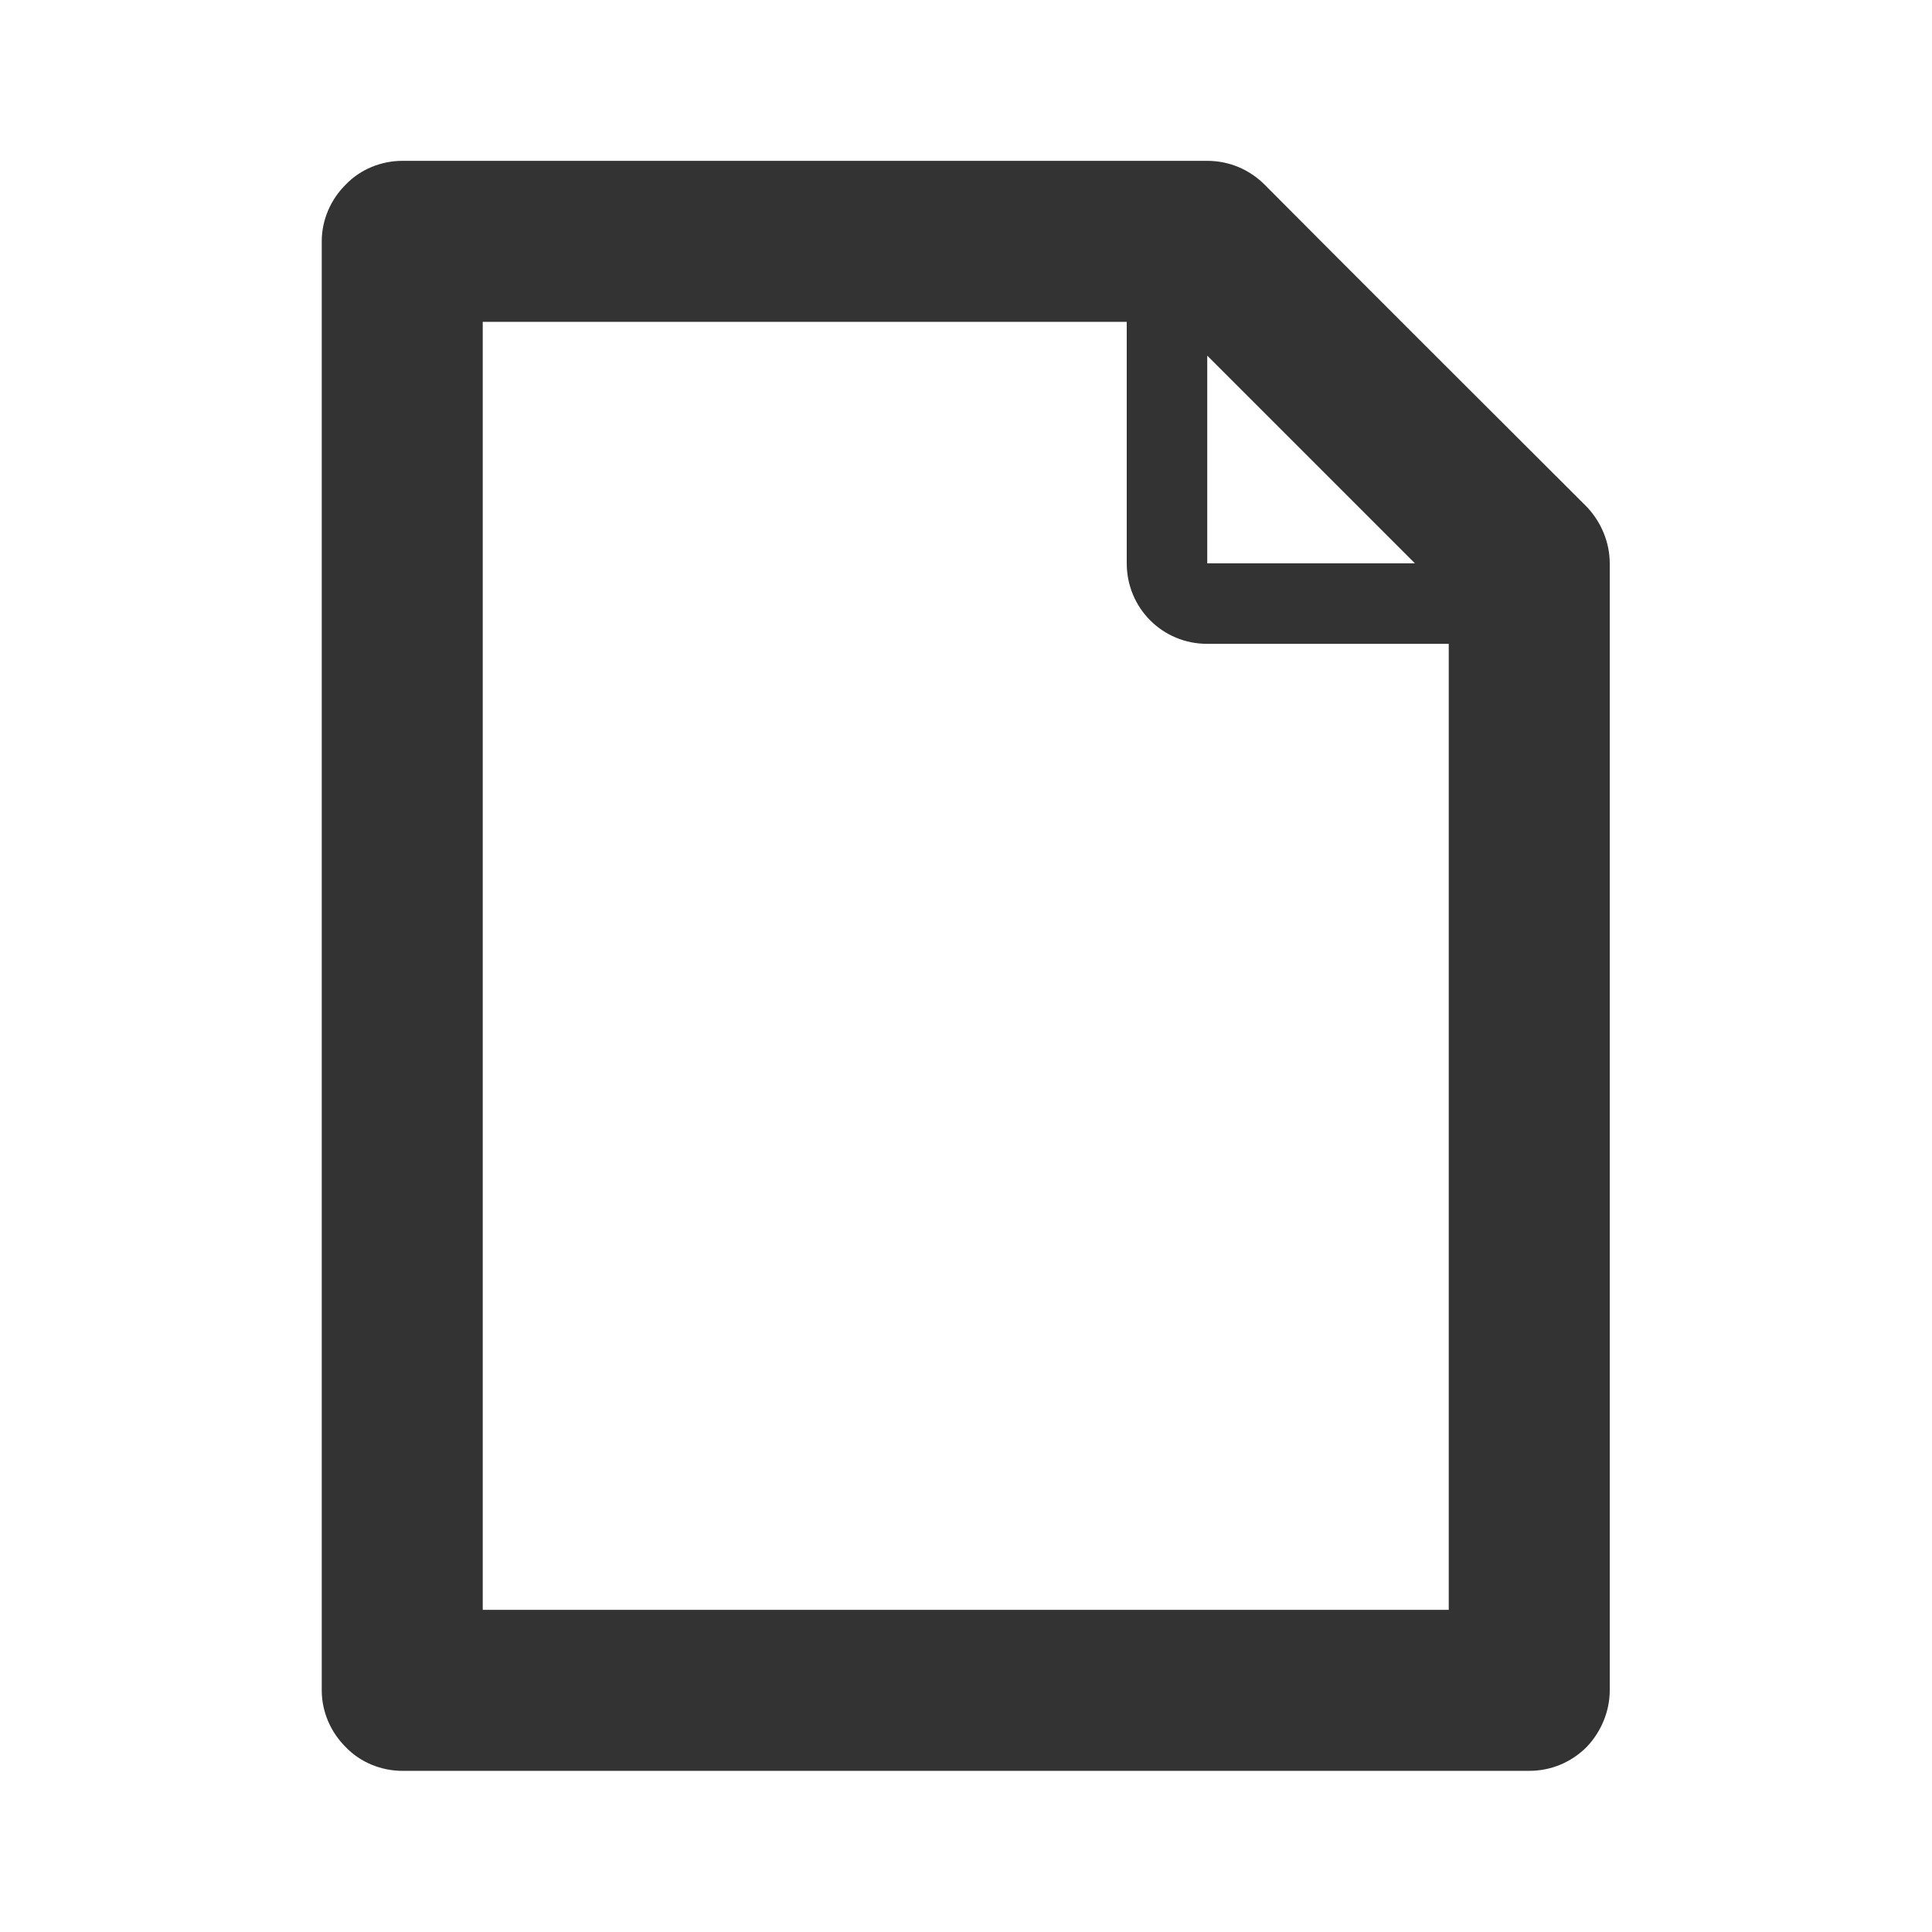
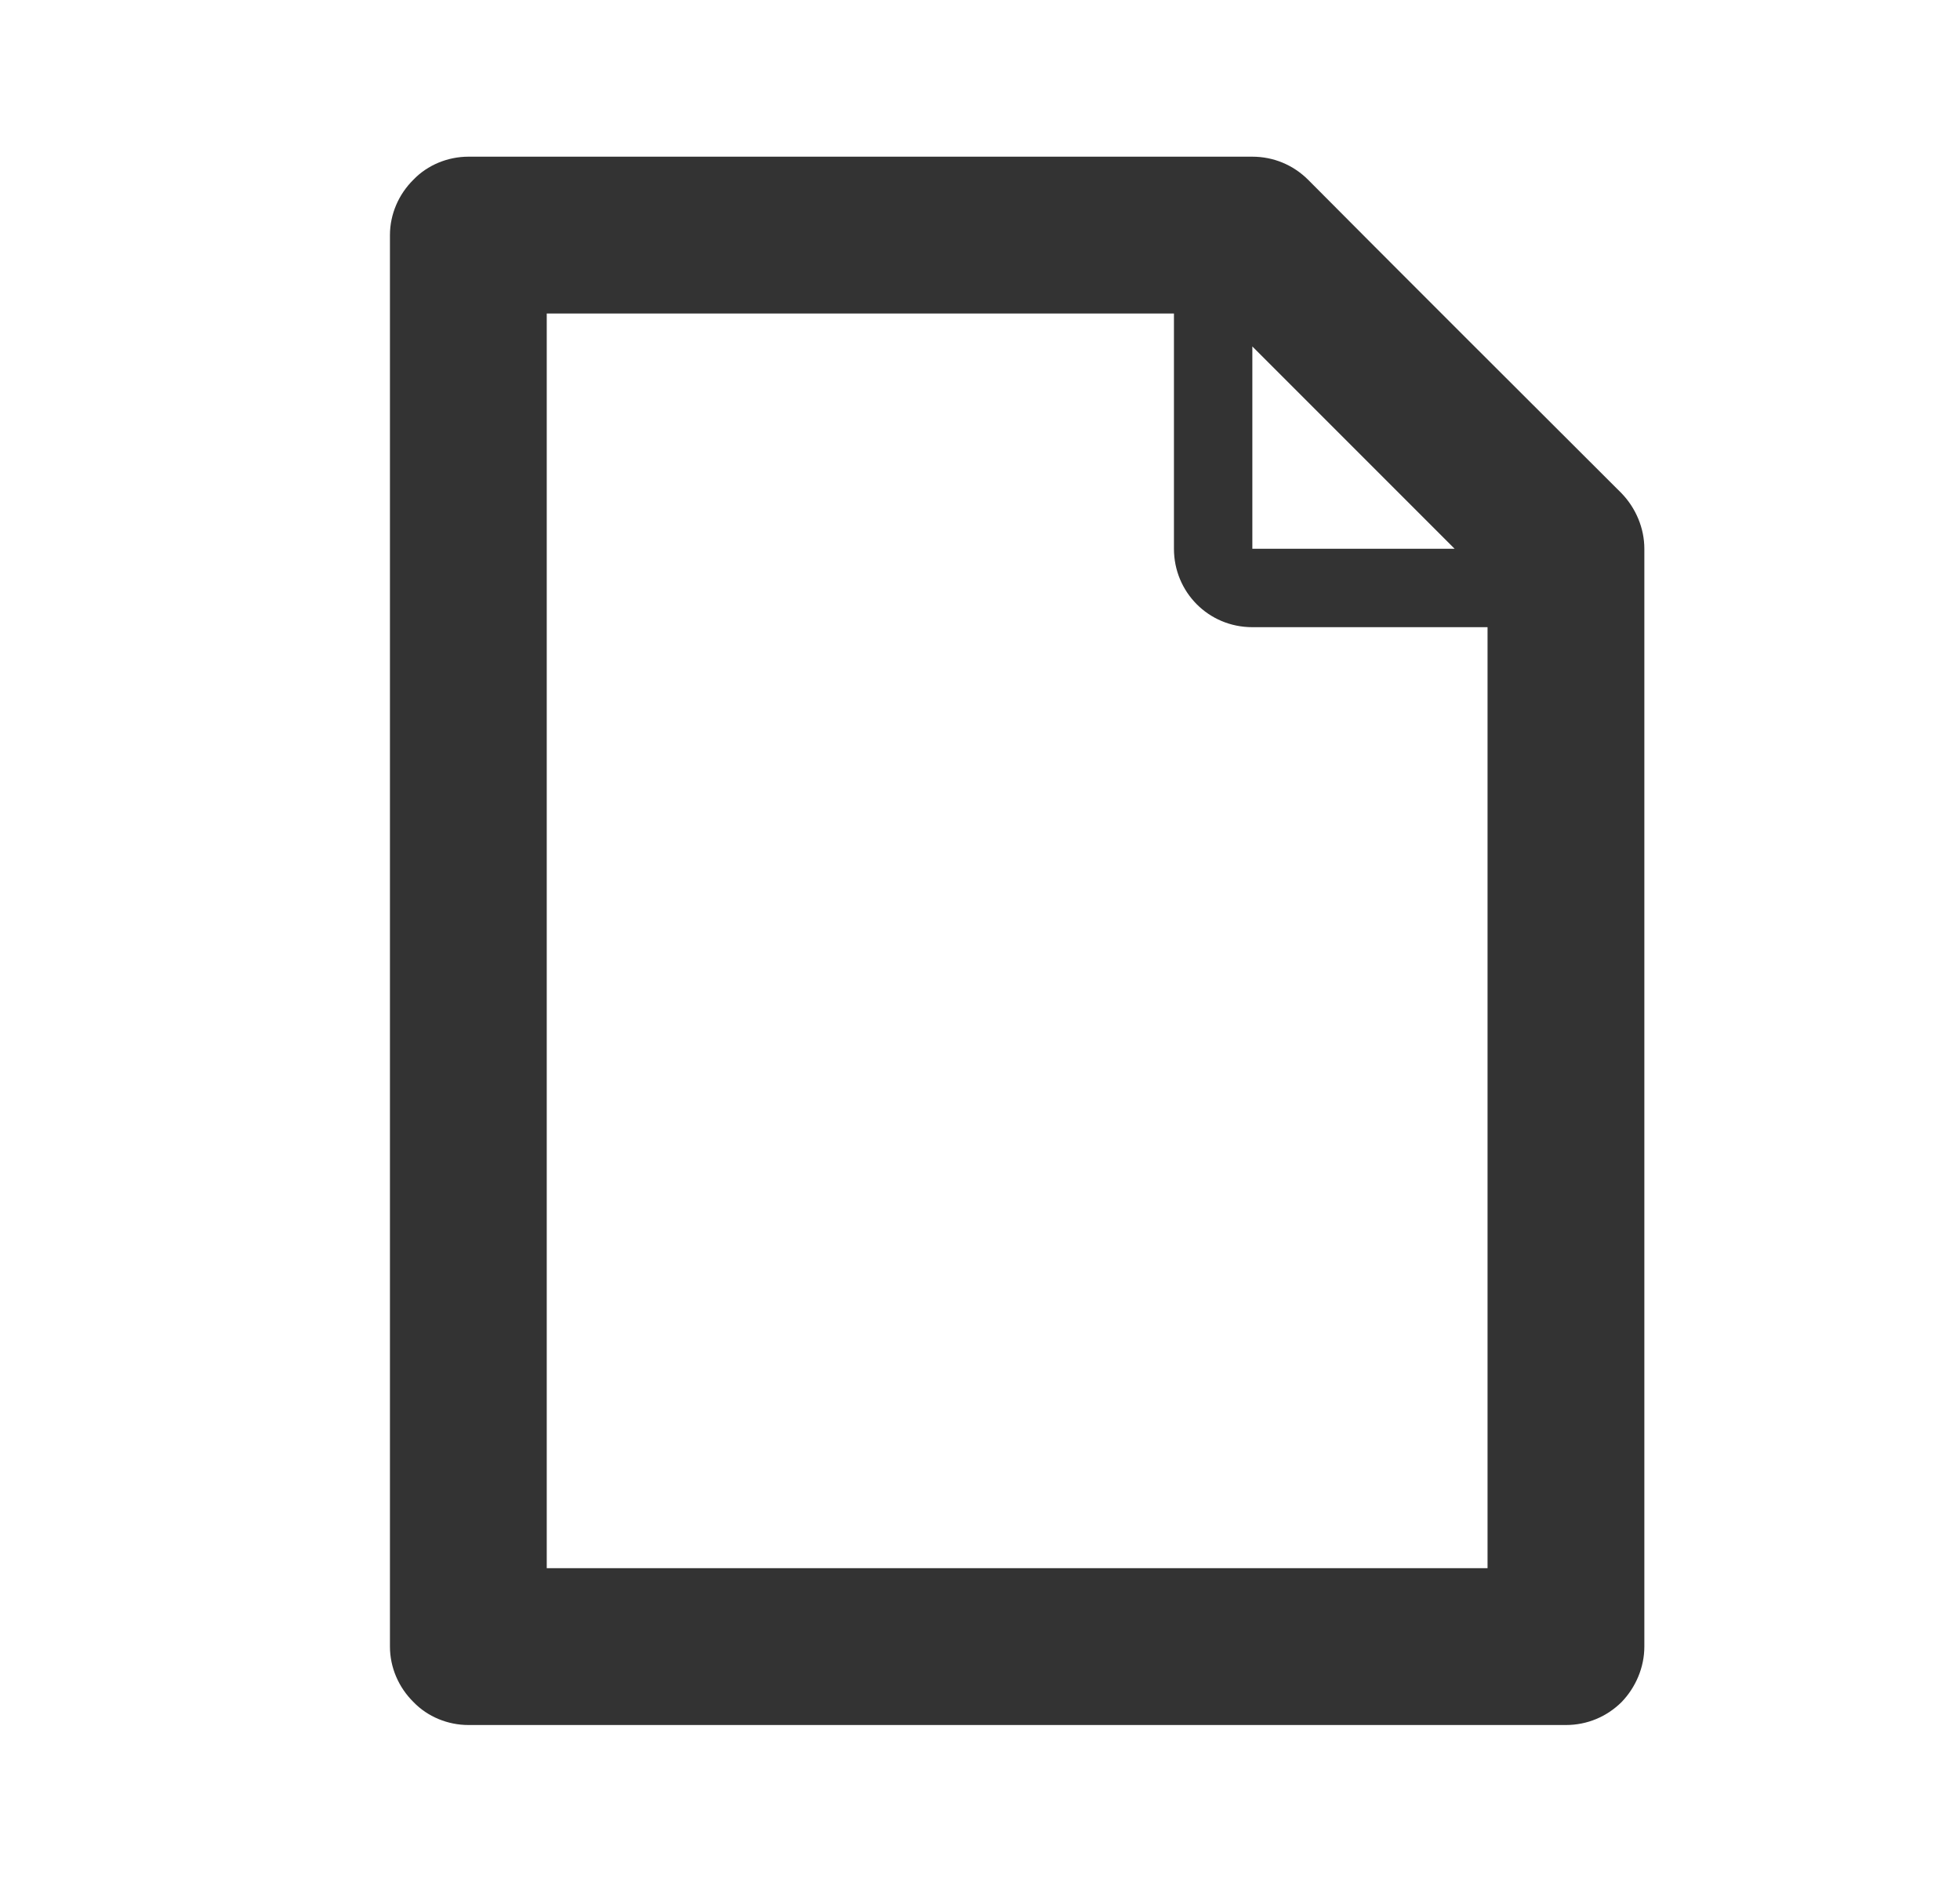
- <svg xmlns="http://www.w3.org/2000/svg" width="24px" height="24px" version="1.1" xml:space="preserve" style="fill-rule:evenodd;clip-rule:evenodd;stroke-linejoin:round;stroke-miterlimit:1.414;">
-   <g transform="matrix(1,0,0,1,-384,-984)">
-     <g id="object.regular.emptyDocument" transform="matrix(0.800768,0,0,0.984948,384,984)">
+ <svg xmlns="http://www.w3.org/2000/svg" width="25px" height="24px" version="1.1" xml:space="preserve" style="fill-rule:evenodd;clip-rule:evenodd;stroke-linejoin:round;stroke-miterlimit:1.414;">
+   <g transform="matrix(1,0,0,1,-770,-984)">
+     <g id="object.regular.emptyDocument" transform="matrix(0.800768,0,0,0.984948,770.977,984)">
      <rect x="0" y="0" width="29.971" height="24.367" style="fill:none;" />
      <g transform="matrix(1.2488,0,0,1.01528,-1305,-779.737)">
        <path d="M1049,771C1049,770.735 1049.11,770.48 1049.3,770.293C1049.48,770.105 1049.74,770 1050,770C1052.4,770 1058.37,770 1060,770C1060.27,770 1060.52,770.105 1060.71,770.293C1061.53,771.12 1063.88,773.466 1064.71,774.293C1064.89,774.48 1065,774.735 1065,775C1065,777.033 1065,785.98 1065,789C1065,789.265 1064.89,789.52 1064.71,789.707C1064.52,789.895 1064.27,790 1064,790C1061.13,790 1052.88,790 1050,790C1049.74,790 1049.48,789.895 1049.3,789.707C1049.11,789.52 1049,789.265 1049,789C1049,785.586 1049,774.414 1049,771ZM1059,772L1051,772L1051,788L1063,788L1063,776C1063,776 1061.18,776 1060,776C1059.44,776 1059,775.552 1059,775C1059,773.815 1059,772 1059,772ZM1060,772.42L1060,775L1062.58,775L1060,772.42Z" style="fill:rgb(51,51,51);" />
      </g>
    </g>
  </g>
</svg>
